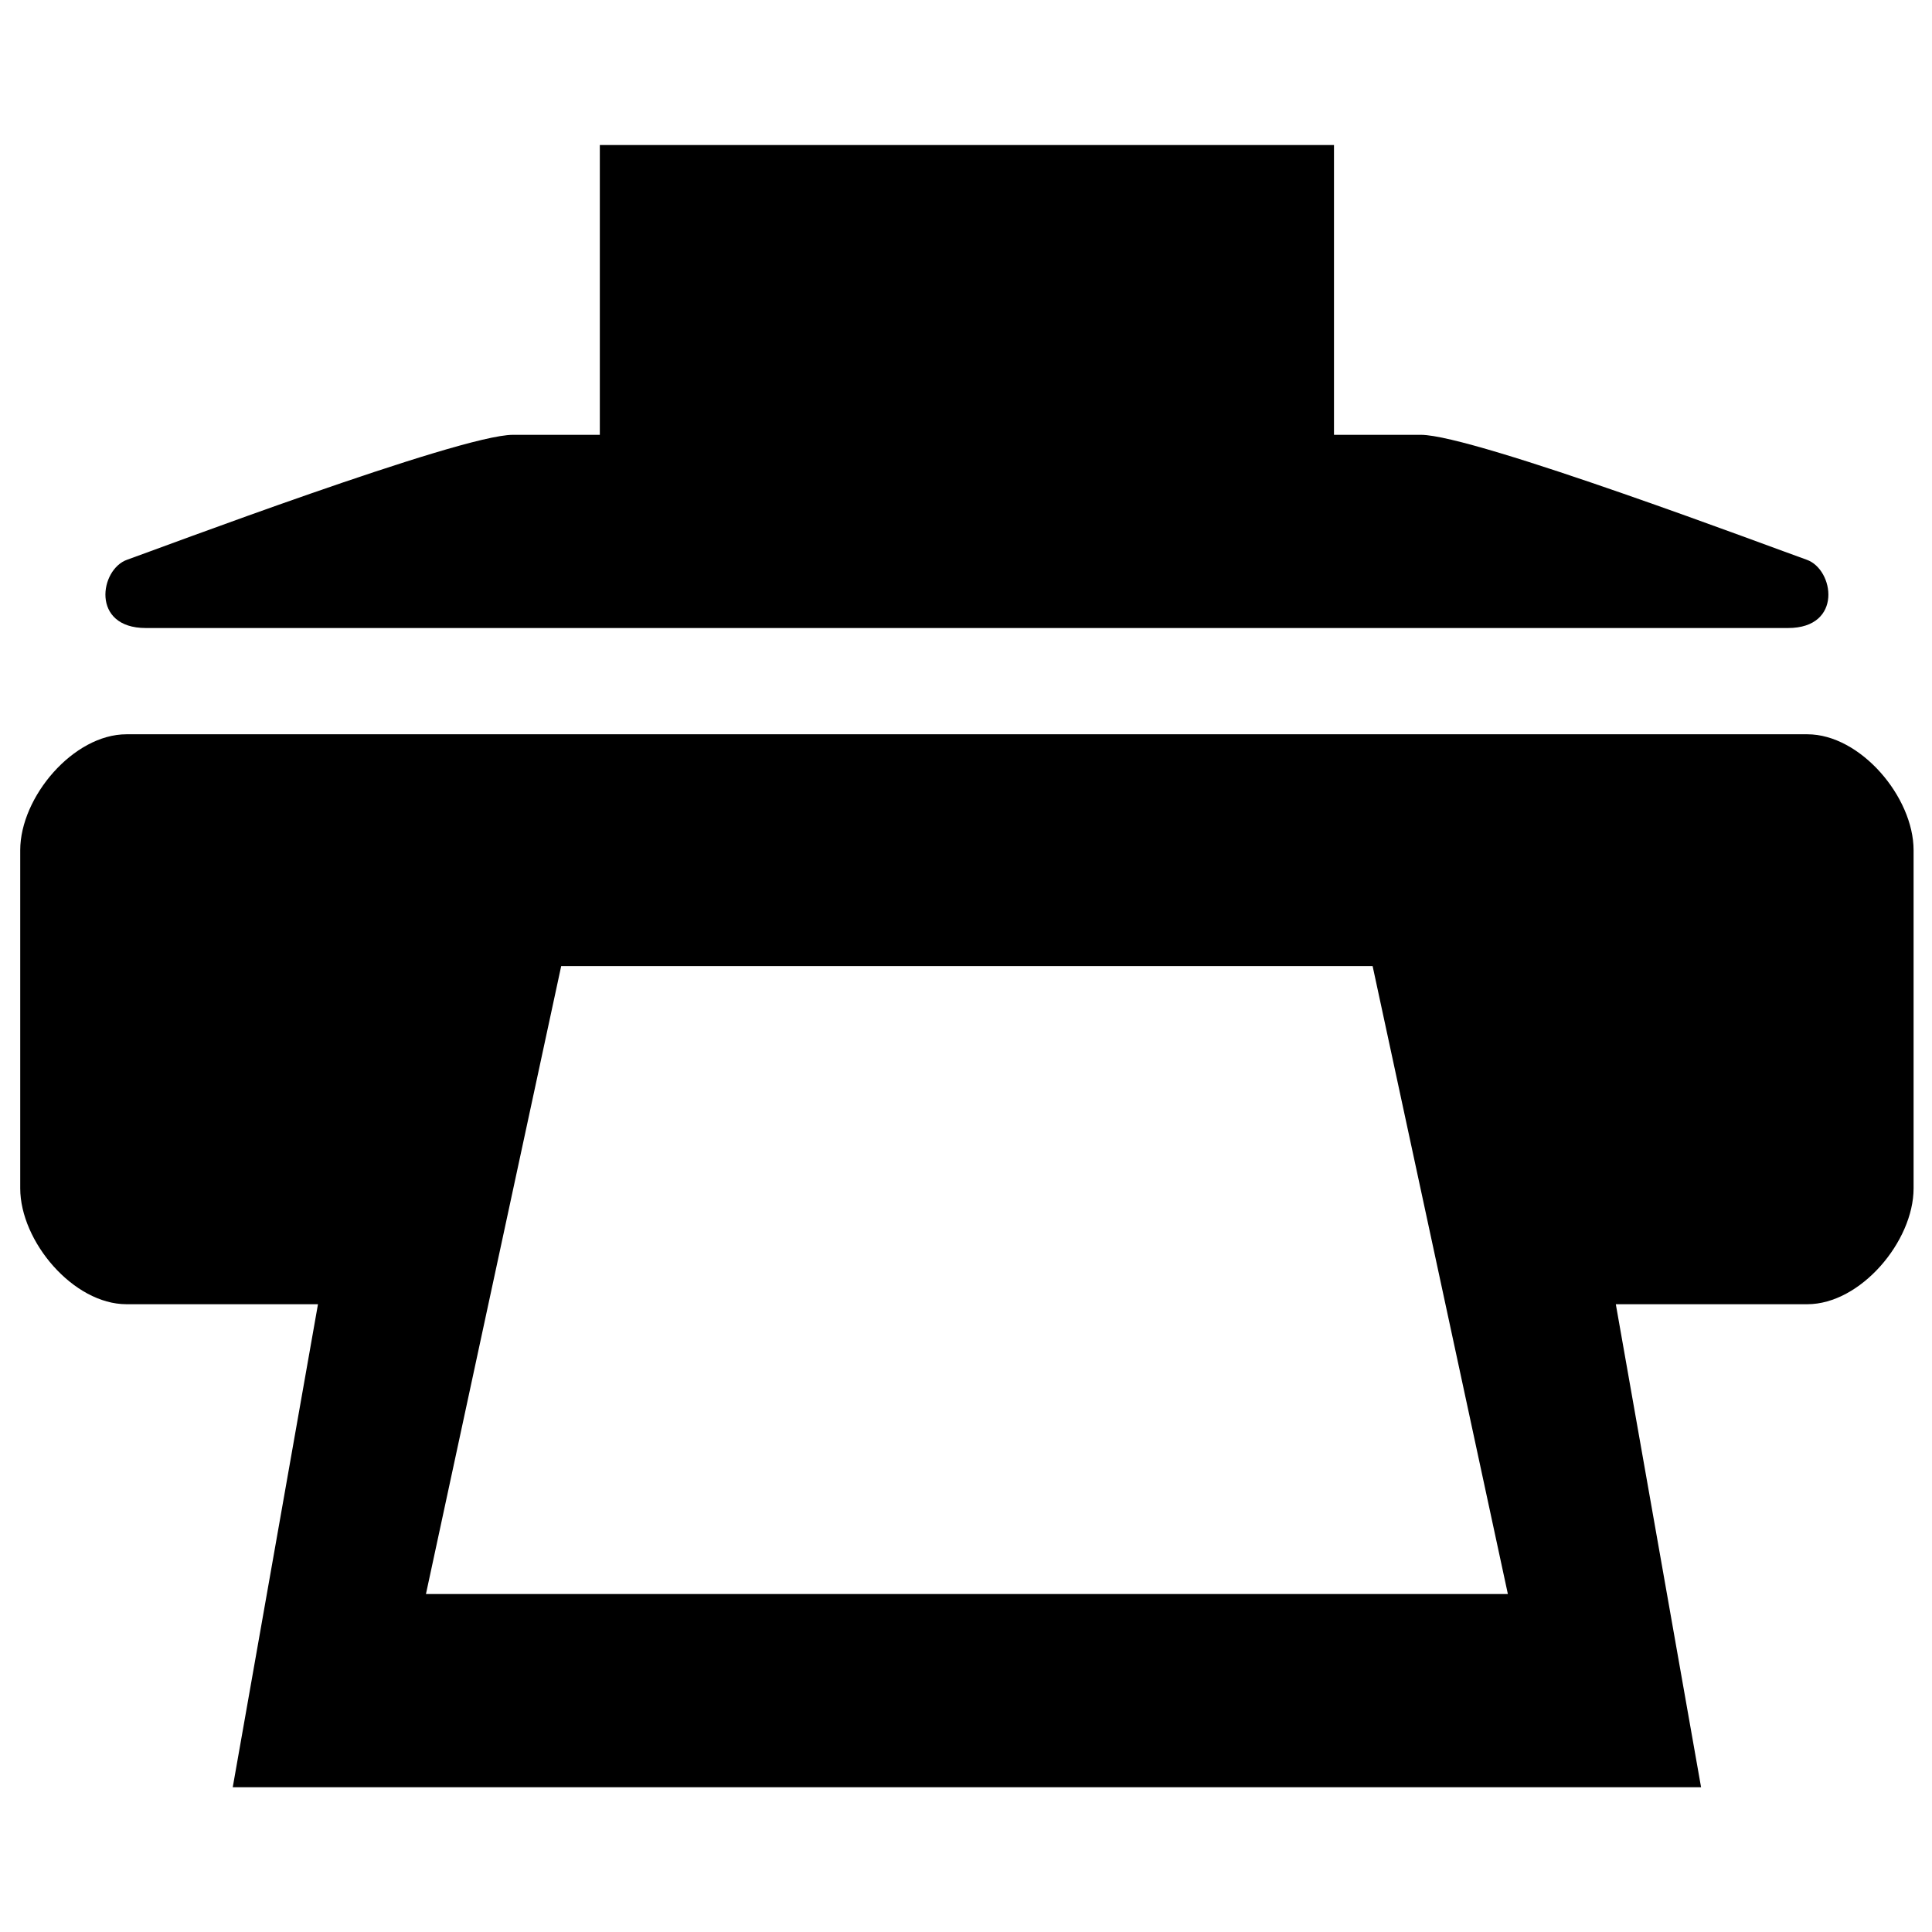
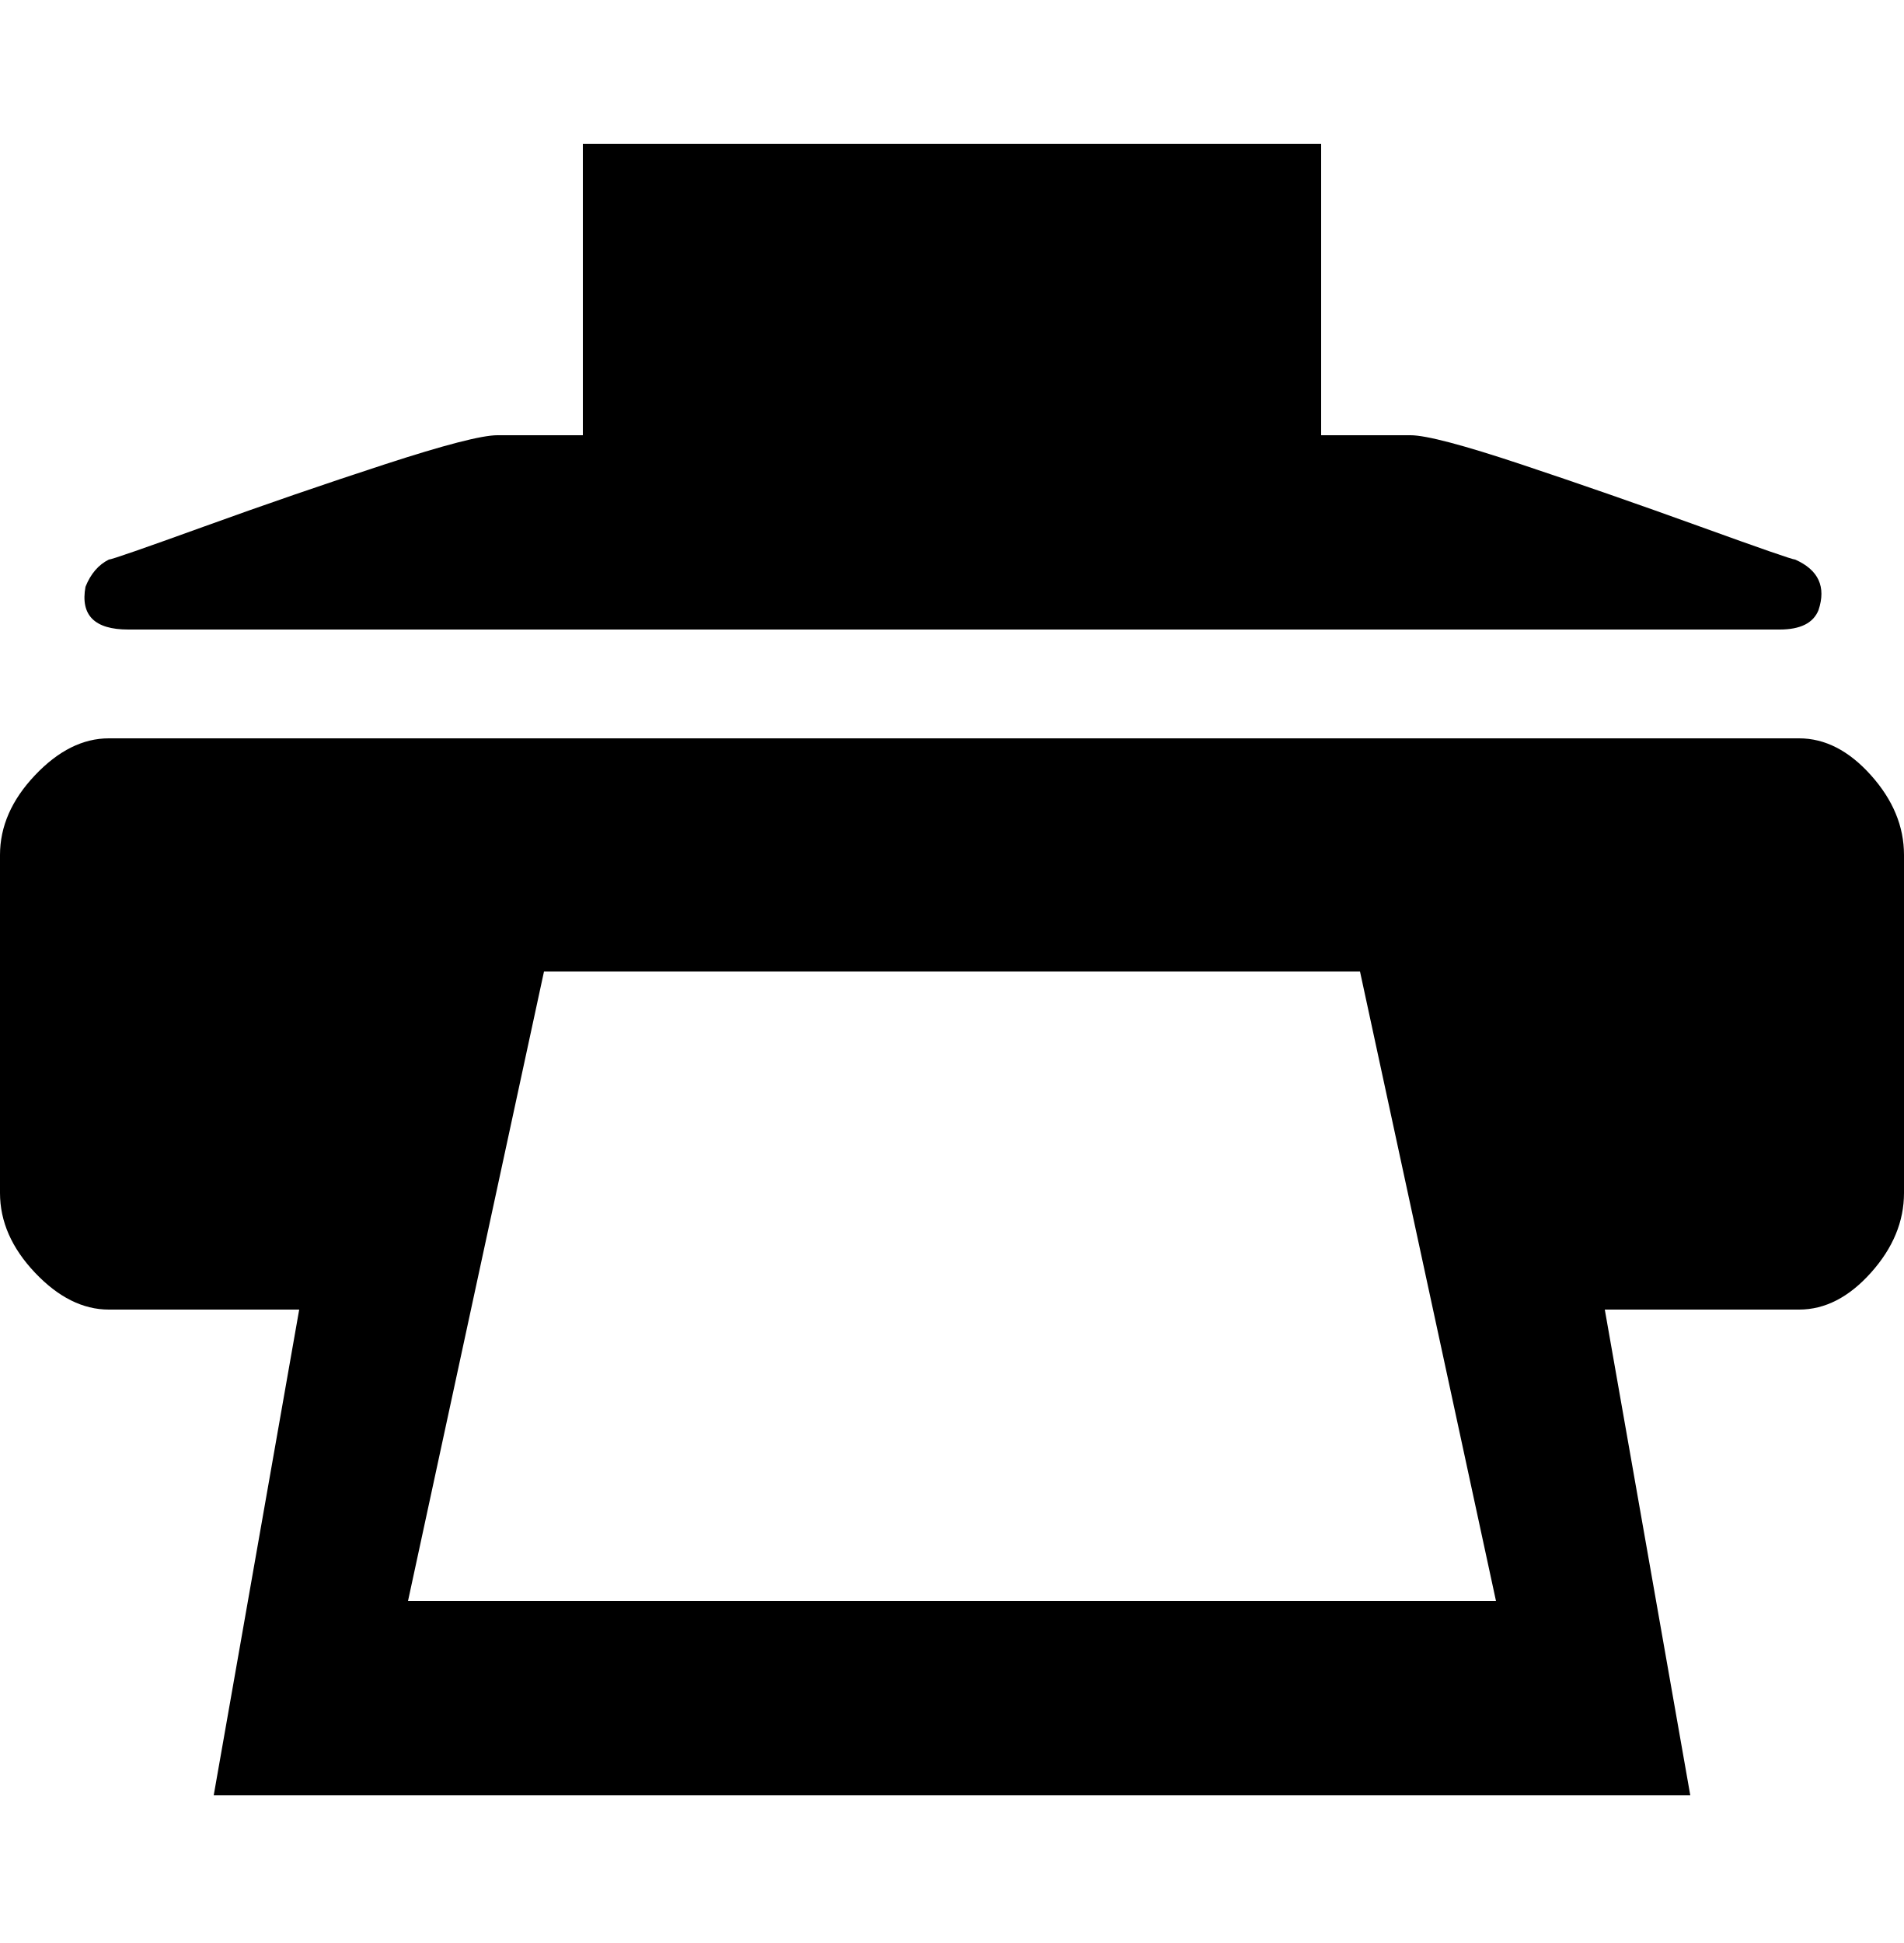
- <svg xmlns="http://www.w3.org/2000/svg" version="1.1" id="Layer_1" x="0px" y="0px" width="1000px" height="1000px" viewBox="0 0 1000 1000" enable-background="new 0 0 1000 1000" xml:space="preserve">
+ <svg xmlns="http://www.w3.org/2000/svg" height="1000px" width="980px">
  <g>
-     <path d="M75.469,325.062h850c28.531,0,23.844-30.398,9.648-35.352c-14.203-4.961-172.148-64.648-199.648-64.648h-45v-150h-380v150   h-45c-27.5,0-185.453,59.688-199.648,64.648C51.617,294.664,46.93,325.062,75.469,325.062z M935.469,380.062h-870   c-27.5,0-55,32.5-55,60v175c0,27.5,27.5,60,55,60h99.117l-44.117,250h760l-44.125-250h99.125c27.5,0,55-32.5,55-60v-175   C990.469,412.562,962.969,380.062,935.469,380.062z M220.469,825.062l70-325h420l70,325H220.469z" />
+     <path d="M66 324c-17.333 0 -24.667 -7.333 -22 -22c2.667 -6.667 6.667 -11.333 12 -14c1.333 0 17.667 -5.667 49 -17c31.333 -11.333 62.333 -22 93 -32c30.667 -10 50 -15 58 -15c0 0 44 0 44 0c0 0 0 -150 0 -150c0 0 380 0 380 0c0 0 0 150 0 150c0 0 46 0 46 0c8 0 27 5 57 15c30 10 60.667 20.667 92 32c31.333 11.333 47.667 17 49 17c12 5.333 16 14 12 26c-2.667 6.667 -9.333 10 -20 10c0 0 -850 0 -850 0c0 0 0 0 0 0m860 56c13.333 0 25.667 6.333 37 19c11.333 12.667 17 26.333 17 41c0 0 0 174 0 174c0 14.667 -5.667 28.333 -17 41c-11.333 12.667 -23.667 19 -37 19c0 0 -100 0 -100 0c0 0 44 250 44 250c0 0 -760 0 -760 0c0 0 44 -250 44 -250c0 0 -98 0 -98 0c-13.333 0 -26 -6.333 -38 -19c-12 -12.667 -18 -26.333 -18 -41c0 0 0 -174 0 -174c0 -14.667 6 -28.333 18 -41c12 -12.667 24.667 -19 38 -19c0 0 870 0 870 0c0 0 0 0 0 0m-716 444c0 0 560 0 560 0c0 0 -70 -324 -70 -324c0 0 -420 0 -420 0c0 0 -70 324 -70 324" />
  </g>
</svg>
